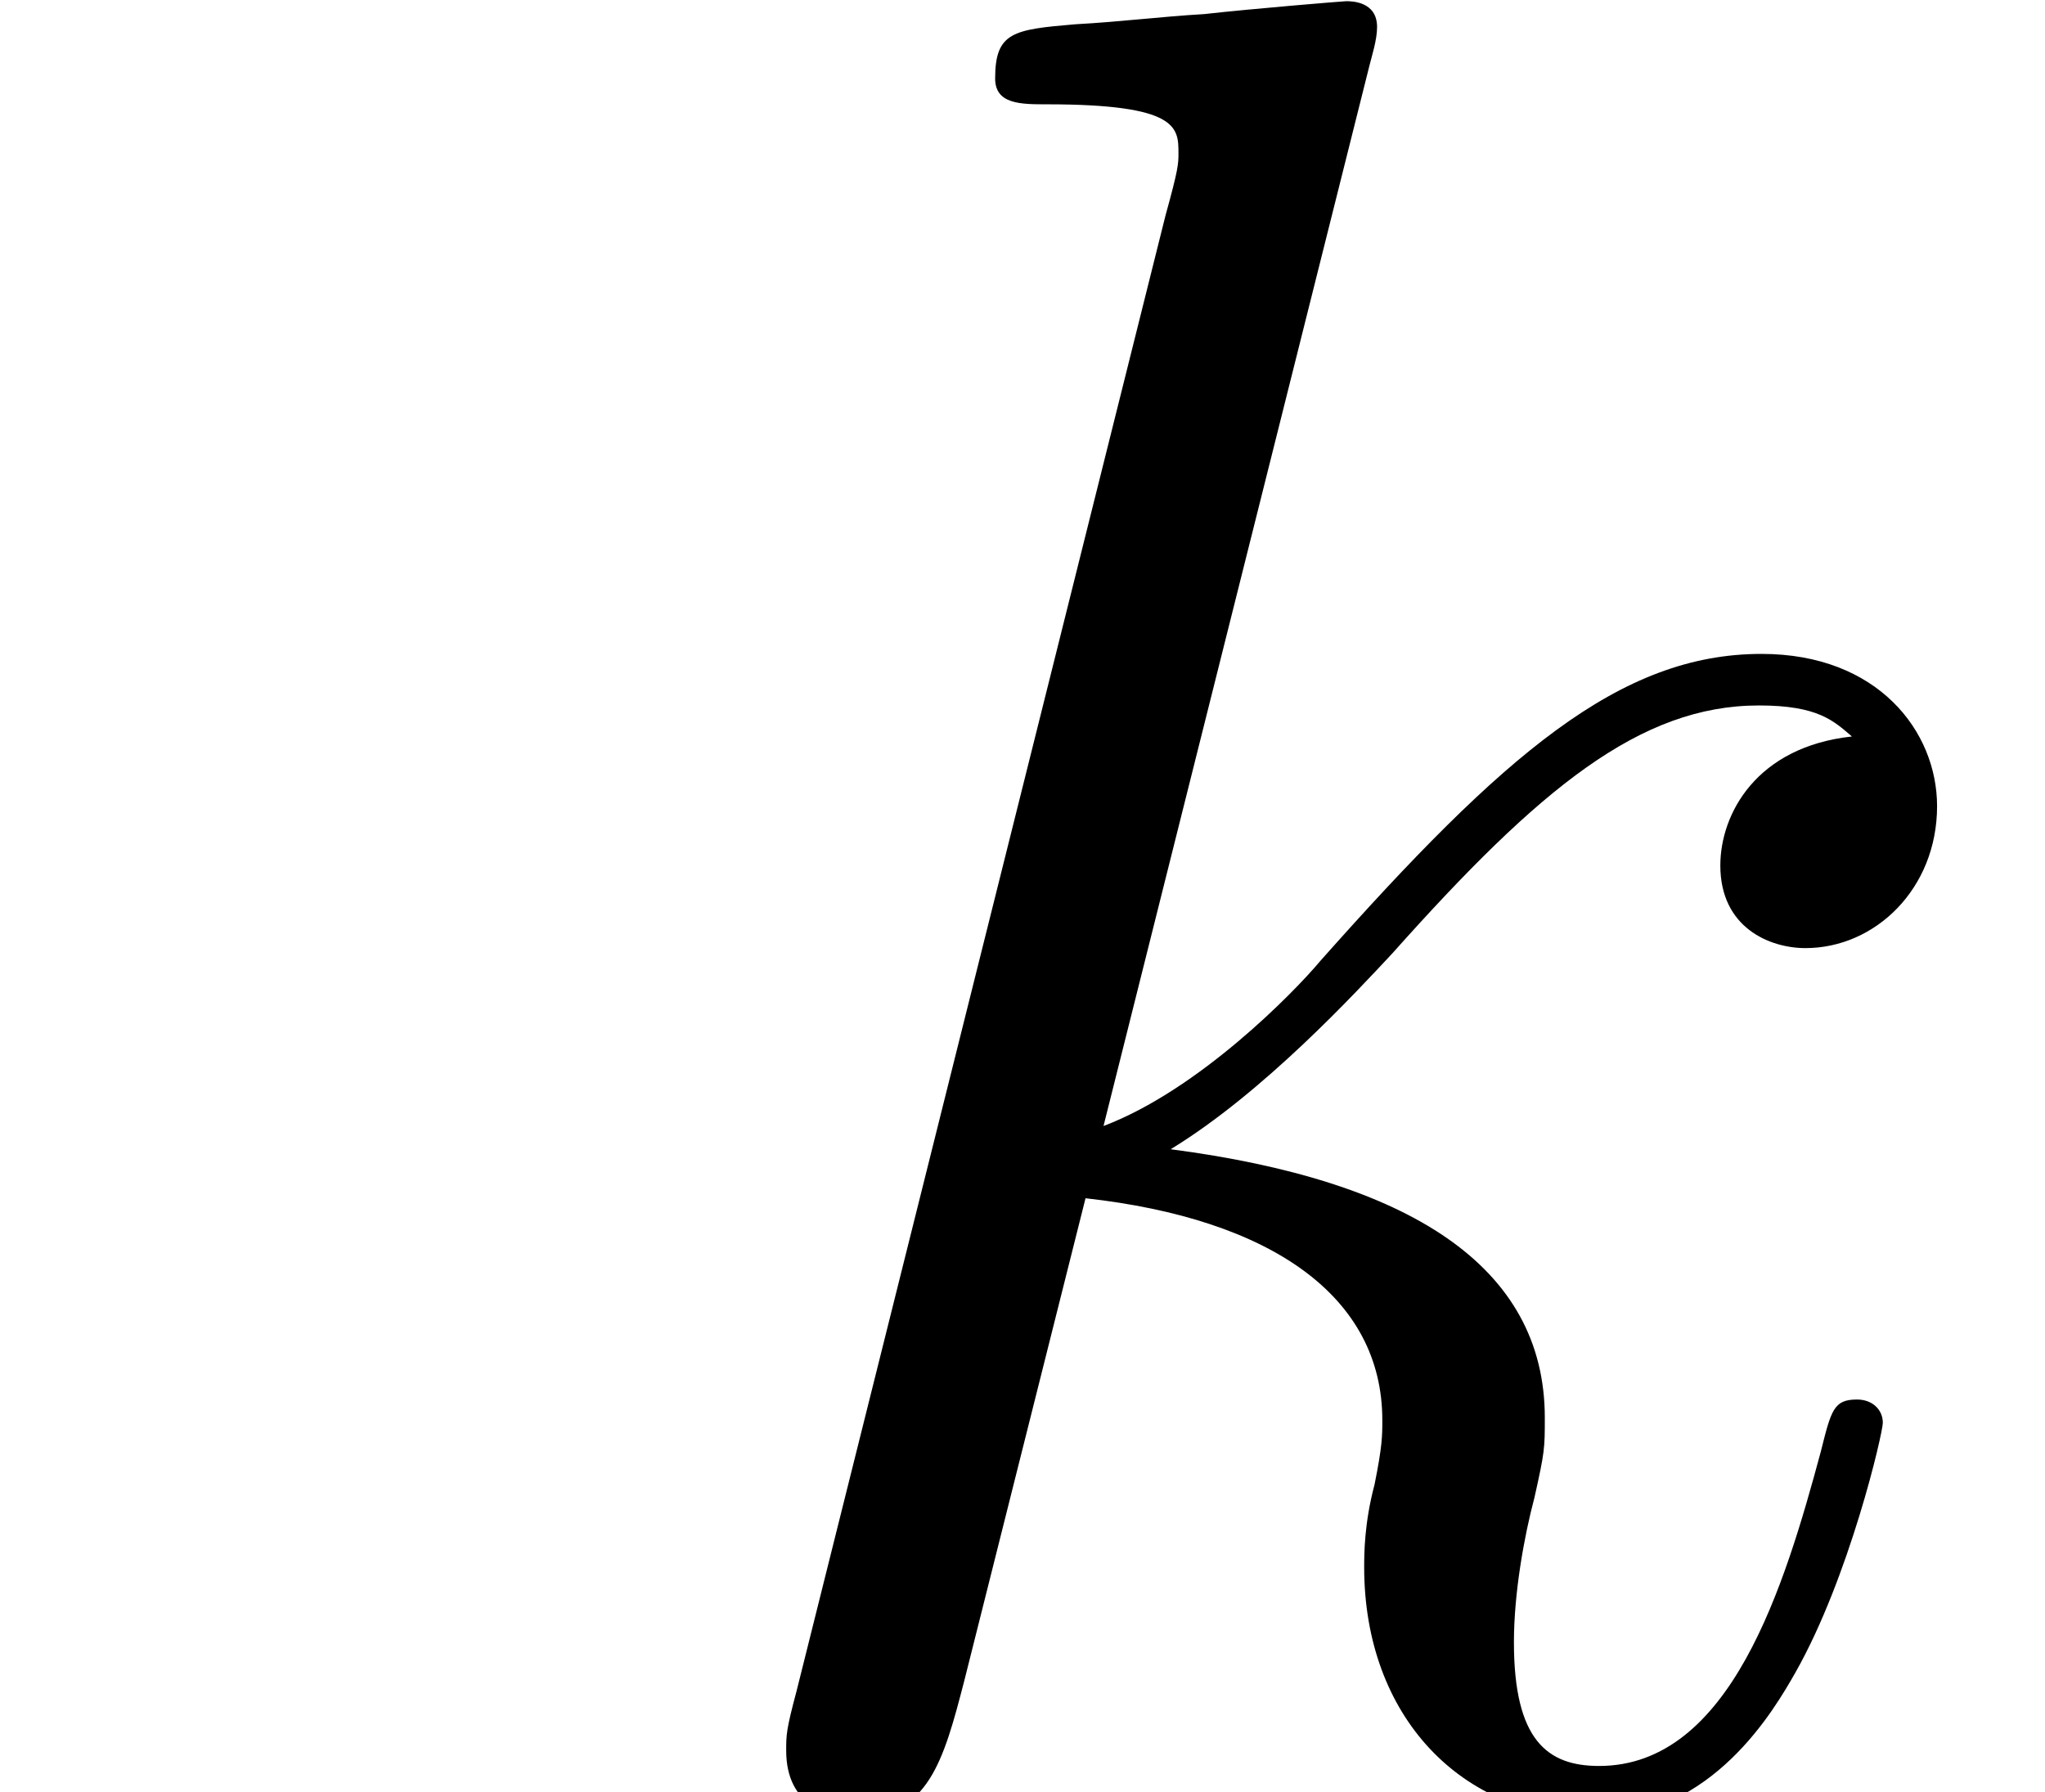
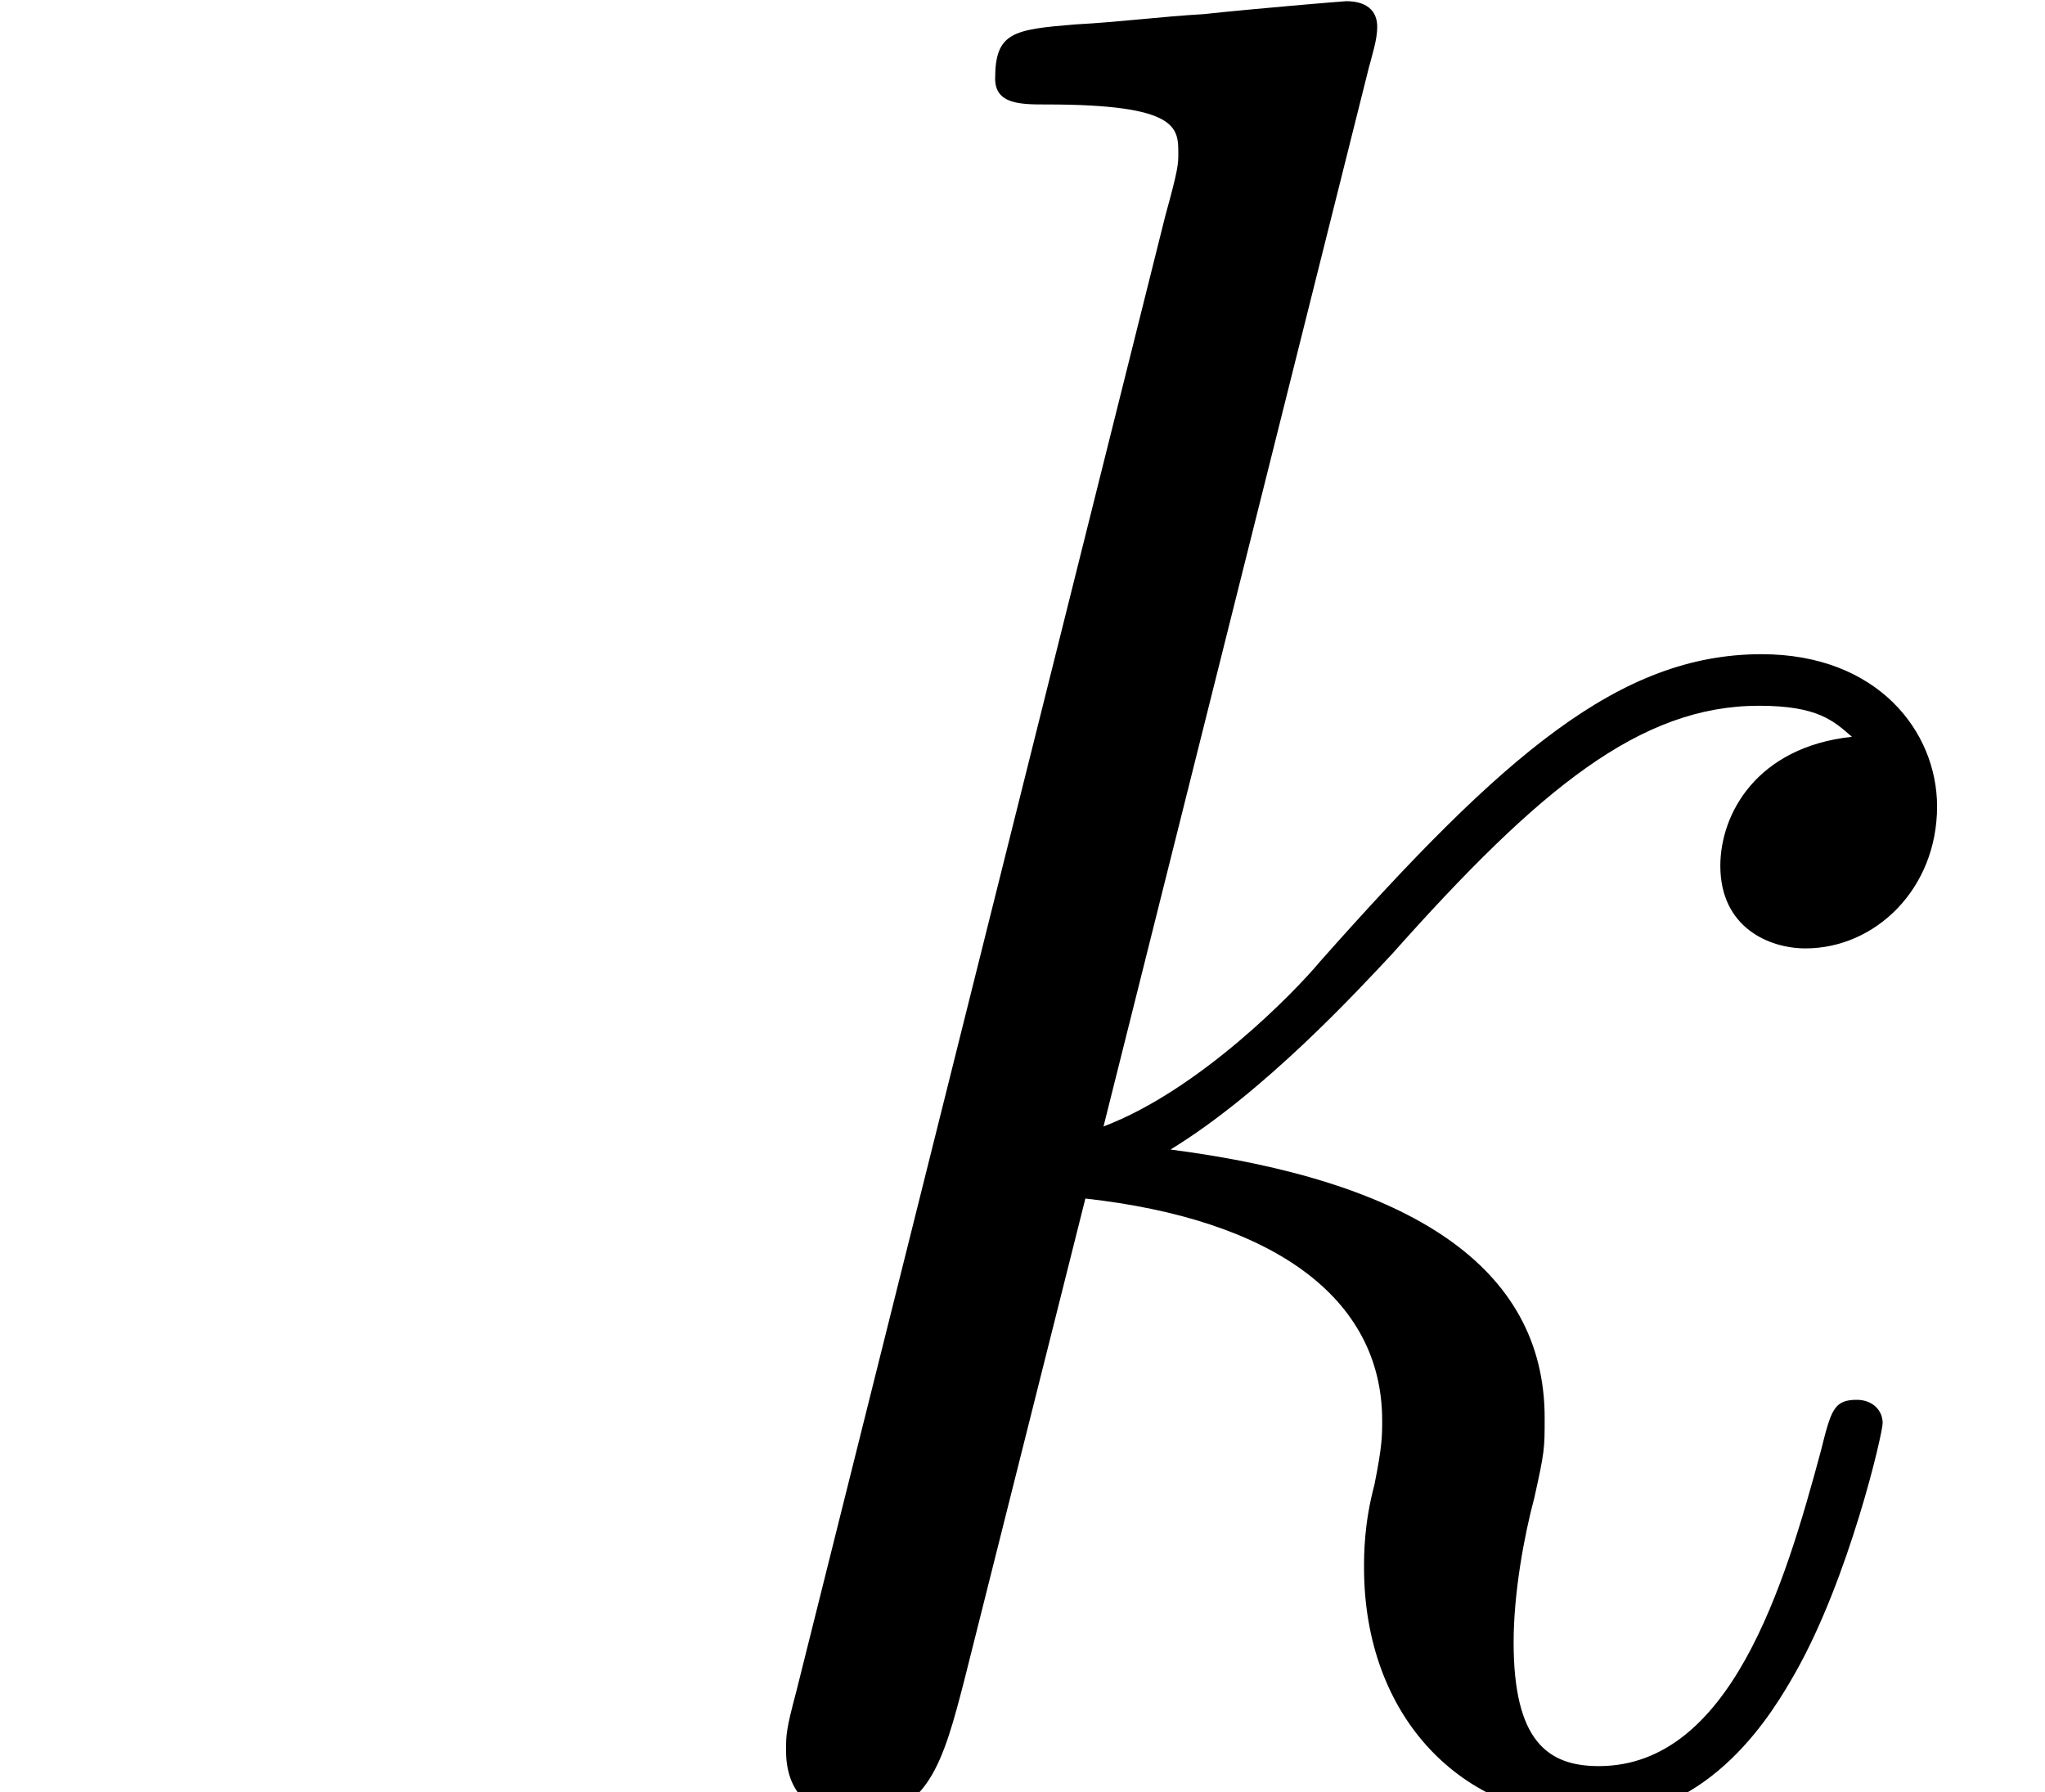
<svg xmlns="http://www.w3.org/2000/svg" xmlns:ns1="https://github.com/Quansight/pearu-sandbox/latex_in_markdown/" xmlns:xlink="http://www.w3.org/1999/xlink" height="11.955pt" version="1.1" viewBox="23.686 62.765 13.643 11.955" width="13.643pt" ns1:baseline="-5.329070518200751e-15">
  <defs>
-     <path d="M4.838 -11.517C4.855 -11.586 4.889 -11.689 4.889 -11.775C4.889 -11.947 4.717 -11.947 4.683 -11.947C4.665 -11.947 4.046 -11.896 3.736 -11.861C3.443 -11.844 3.185 -11.81 2.875 -11.793C2.462 -11.758 2.341 -11.741 2.341 -11.431C2.341 -11.259 2.513 -11.259 2.686 -11.259C3.564 -11.259 3.564 -11.104 3.564 -10.932C3.564 -10.863 3.564 -10.829 3.478 -10.519L1.016 -0.671C0.947 -0.413 0.947 -0.379 0.947 -0.275C0.947 0.103 1.24 0.172 1.412 0.172C1.894 0.172 1.997 -0.207 2.135 -0.74L2.944 -3.96C4.183 -3.822 4.924 -3.305 4.924 -2.479C4.924 -2.376 4.924 -2.307 4.872 -2.049C4.803 -1.79 4.803 -1.584 4.803 -1.498C4.803 -0.499 5.457 0.172 6.335 0.172C7.127 0.172 7.54 -0.551 7.678 -0.792C8.04 -1.429 8.263 -2.393 8.263 -2.462C8.263 -2.548 8.195 -2.617 8.091 -2.617C7.936 -2.617 7.919 -2.548 7.85 -2.272C7.609 -1.377 7.248 -0.172 6.37 -0.172C6.025 -0.172 5.802 -0.344 5.802 -0.998C5.802 -1.326 5.87 -1.704 5.939 -1.963C6.008 -2.272 6.008 -2.29 6.008 -2.496C6.008 -3.512 5.096 -4.08 3.512 -4.287C4.132 -4.665 4.751 -5.337 4.992 -5.595C5.974 -6.697 6.645 -7.248 7.437 -7.248C7.833 -7.248 7.936 -7.144 8.057 -7.041C7.42 -6.972 7.179 -6.525 7.179 -6.18C7.179 -5.767 7.506 -5.629 7.747 -5.629C8.212 -5.629 8.625 -6.025 8.625 -6.576C8.625 -7.076 8.229 -7.592 7.454 -7.592C6.507 -7.592 5.733 -6.921 4.51 -5.543C4.338 -5.337 3.701 -4.683 3.064 -4.442L4.838 -11.517Z" id="g0-107" />
-     <path d="M2.858 -0.706C2.858 -1.136 2.513 -1.412 2.152 -1.412C1.808 -1.412 1.446 -1.136 1.446 -0.706S1.79 0 2.152 0C2.496 0 2.858 -0.275 2.858 -0.706Z" id="g1-46" />
+     <path d="m4.838 -11.517c0.017 -0.069 0.052 -0.172 0.052 -0.258c0 -0.172 -0.172 -0.172 -0.207 -0.172c-0.017 0 -0.637 0.052 -0.947 0.086c-0.293 0.017 -0.551 0.052 -0.861 0.069c-0.413 0.034 -0.534 0.052 -0.534 0.362c0 0.172 0.172 0.172 0.344 0.172c0.878 0 0.878 0.155 0.878 0.327c0 0.069 0 0.103 -0.086 0.413l-2.462 9.847c-0.069 0.258 -0.069 0.293 -0.069 0.396c0 0.379 0.293 0.448 0.465 0.448c0.482 0 0.585 -0.379 0.723 -0.912l0.809 -3.219c1.24 0.138 1.98 0.654 1.98 1.481c0 0.103 0 0.172 -0.052 0.43c-0.069 0.258 -0.069 0.465 -0.069 0.551c0 0.998 0.654 1.67 1.532 1.67c0.792 0 1.205 -0.723 1.343 -0.964c0.362 -0.637 0.585 -1.601 0.585 -1.67c0 -0.086 -0.069 -0.155 -0.172 -0.155c-0.155 0 -0.172 0.069 -0.241 0.344c-0.241 0.895 -0.603 2.1 -1.481 2.1c-0.344 0 -0.568 -0.172 -0.568 -0.826c0 -0.327 0.069 -0.706 0.138 -0.964c0.069 -0.31 0.069 -0.327 0.069 -0.534c0 -1.016 -0.912 -1.584 -2.496 -1.79c0.62 -0.379 1.24 -1.05 1.481 -1.308c0.981 -1.102 1.653 -1.653 2.445 -1.653c0.396 0 0.499 0.103 0.62 0.207c-0.637 0.069 -0.878 0.516 -0.878 0.861c0 0.413 0.327 0.551 0.568 0.551c0.465 0 0.878 -0.396 0.878 -0.947c0 -0.499 -0.396 -1.016 -1.171 -1.016c-0.947 0 -1.722 0.671 -2.944 2.049c-0.172 0.207 -0.809 0.861 -1.446 1.102l1.773 -7.076z" id="g0-107" />
+     <path d="m2.858 -0.706c0 -0.43 -0.344 -0.706 -0.706 -0.706c-0.344 0 -0.706 0.275 -0.706 0.706s0.344 0.706 0.706 0.706c0.344 0 0.706 -0.275 0.706 -0.706z" id="g1-46" />
  </defs>
  <g id="page1">
    <use x="27.984" xlink:href="#g0-107" y="74.72" />
  </g>
</svg>
